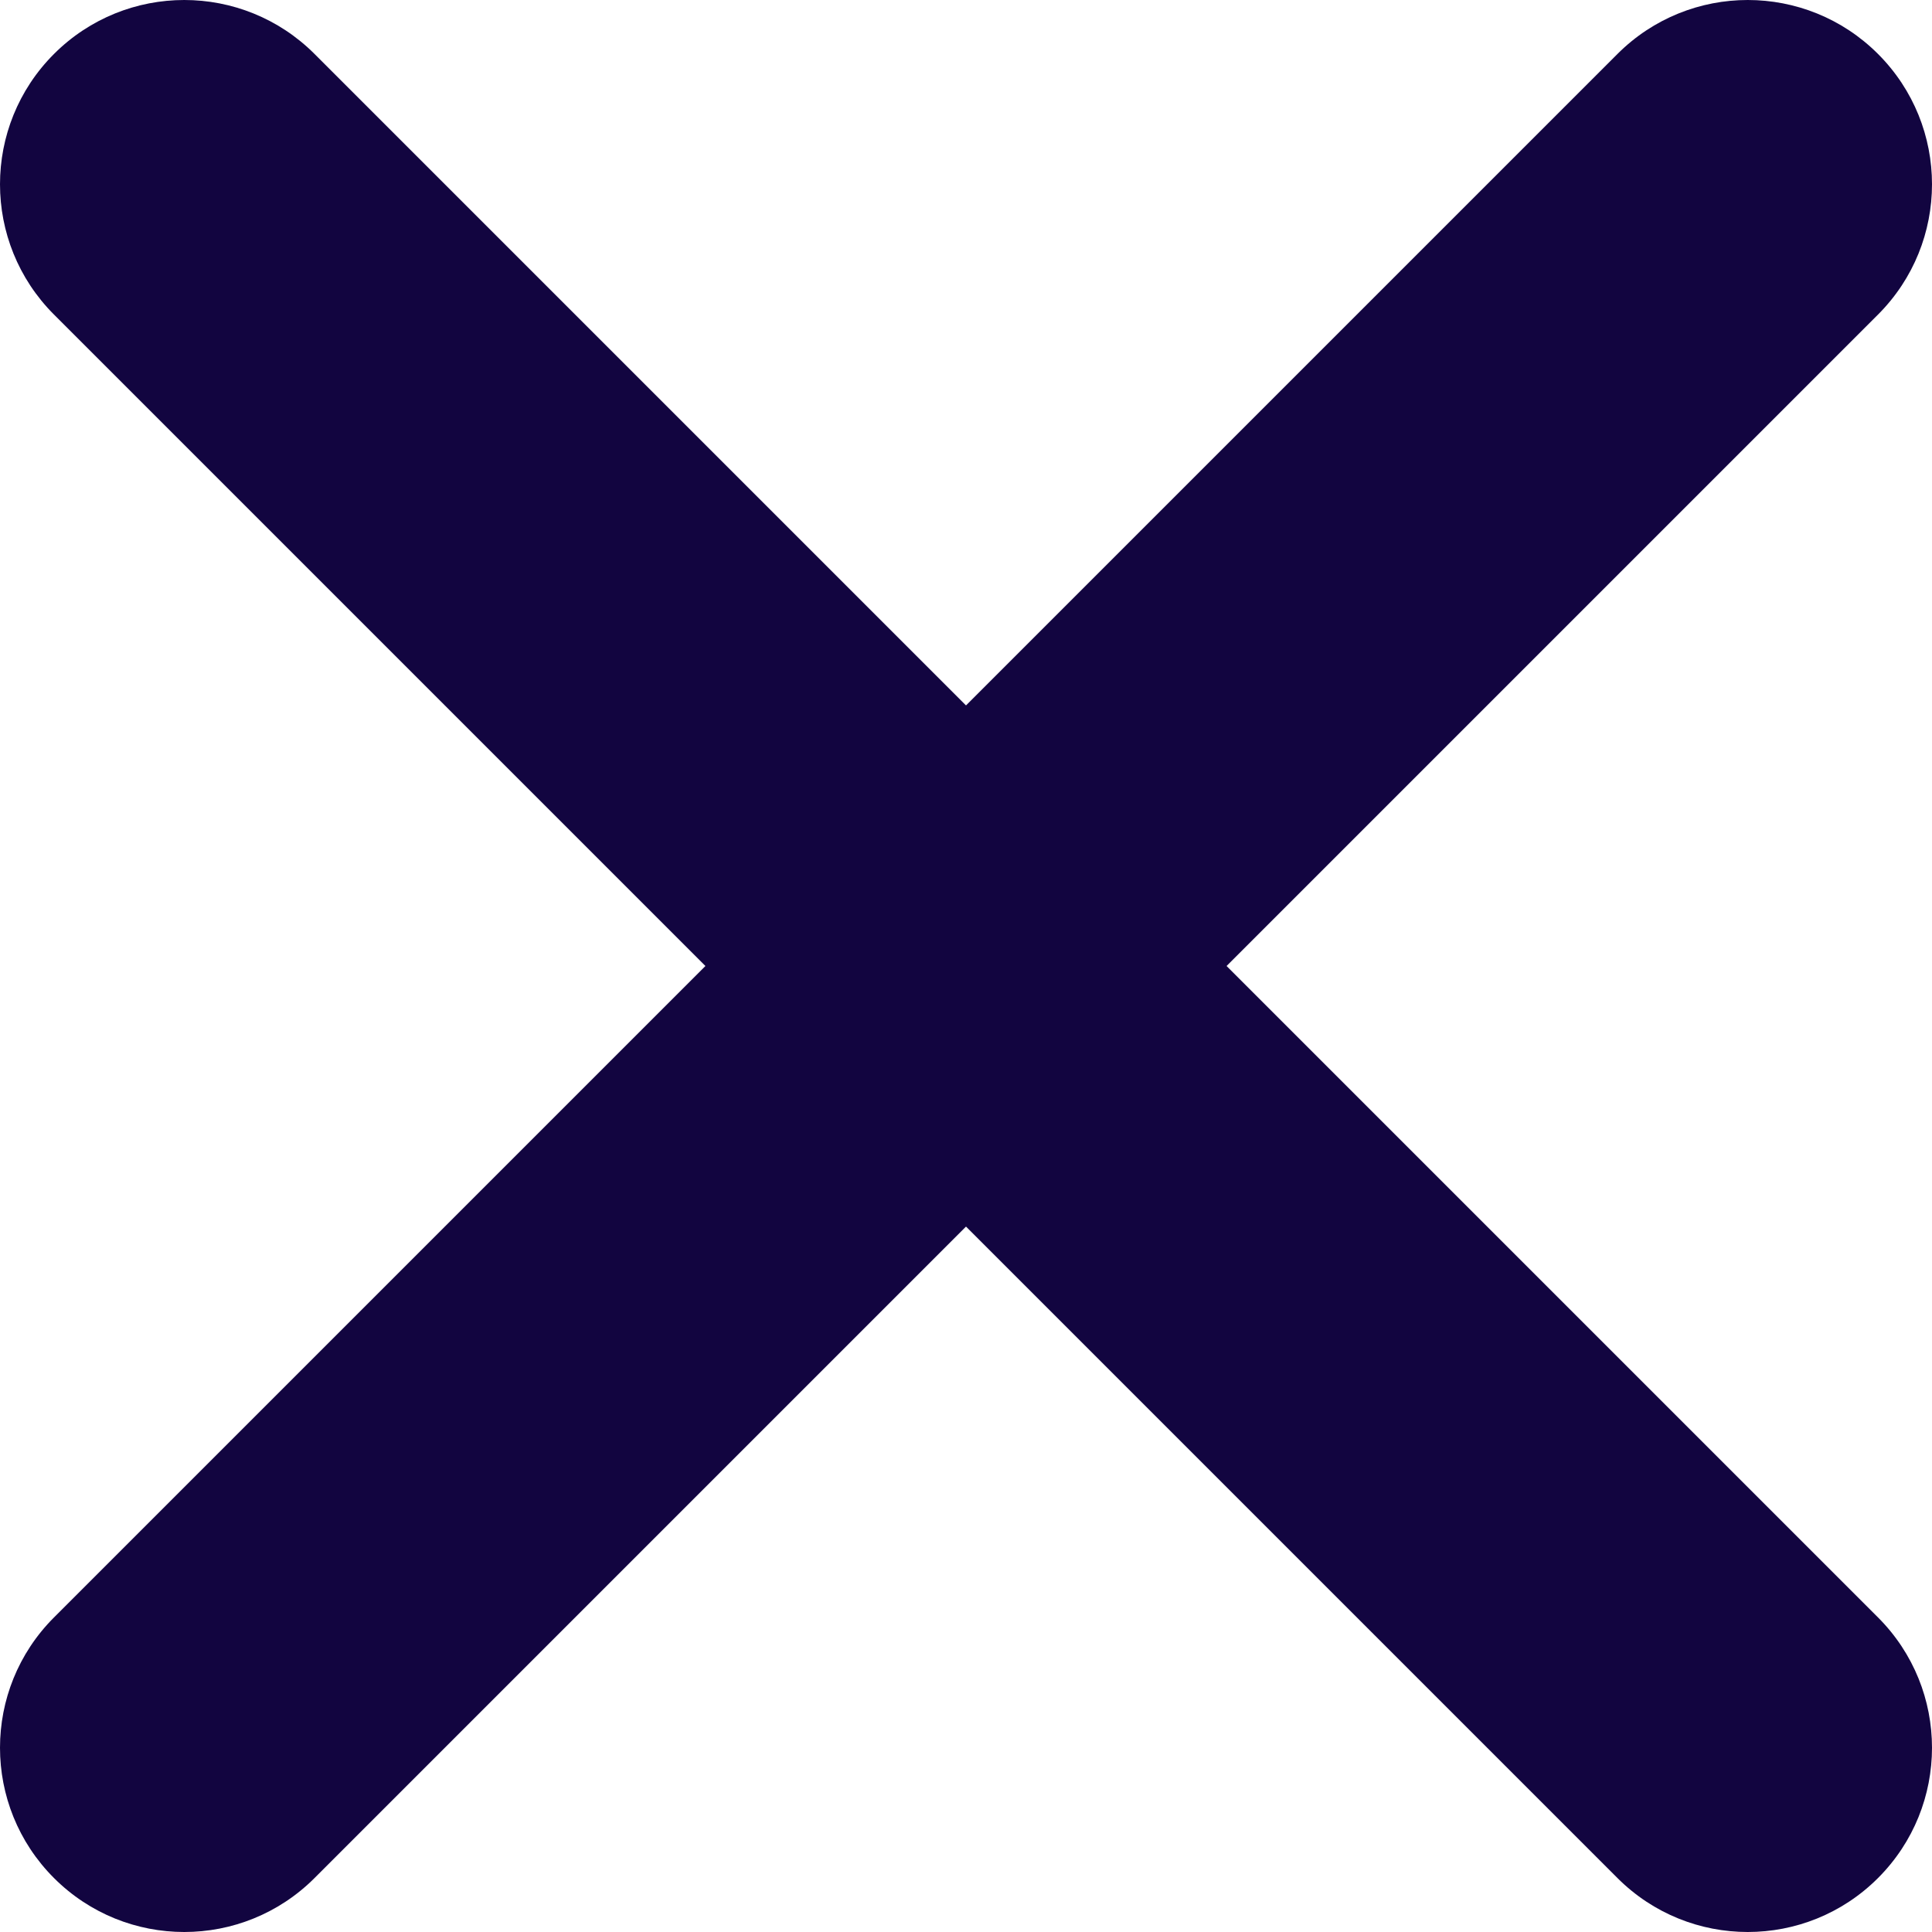
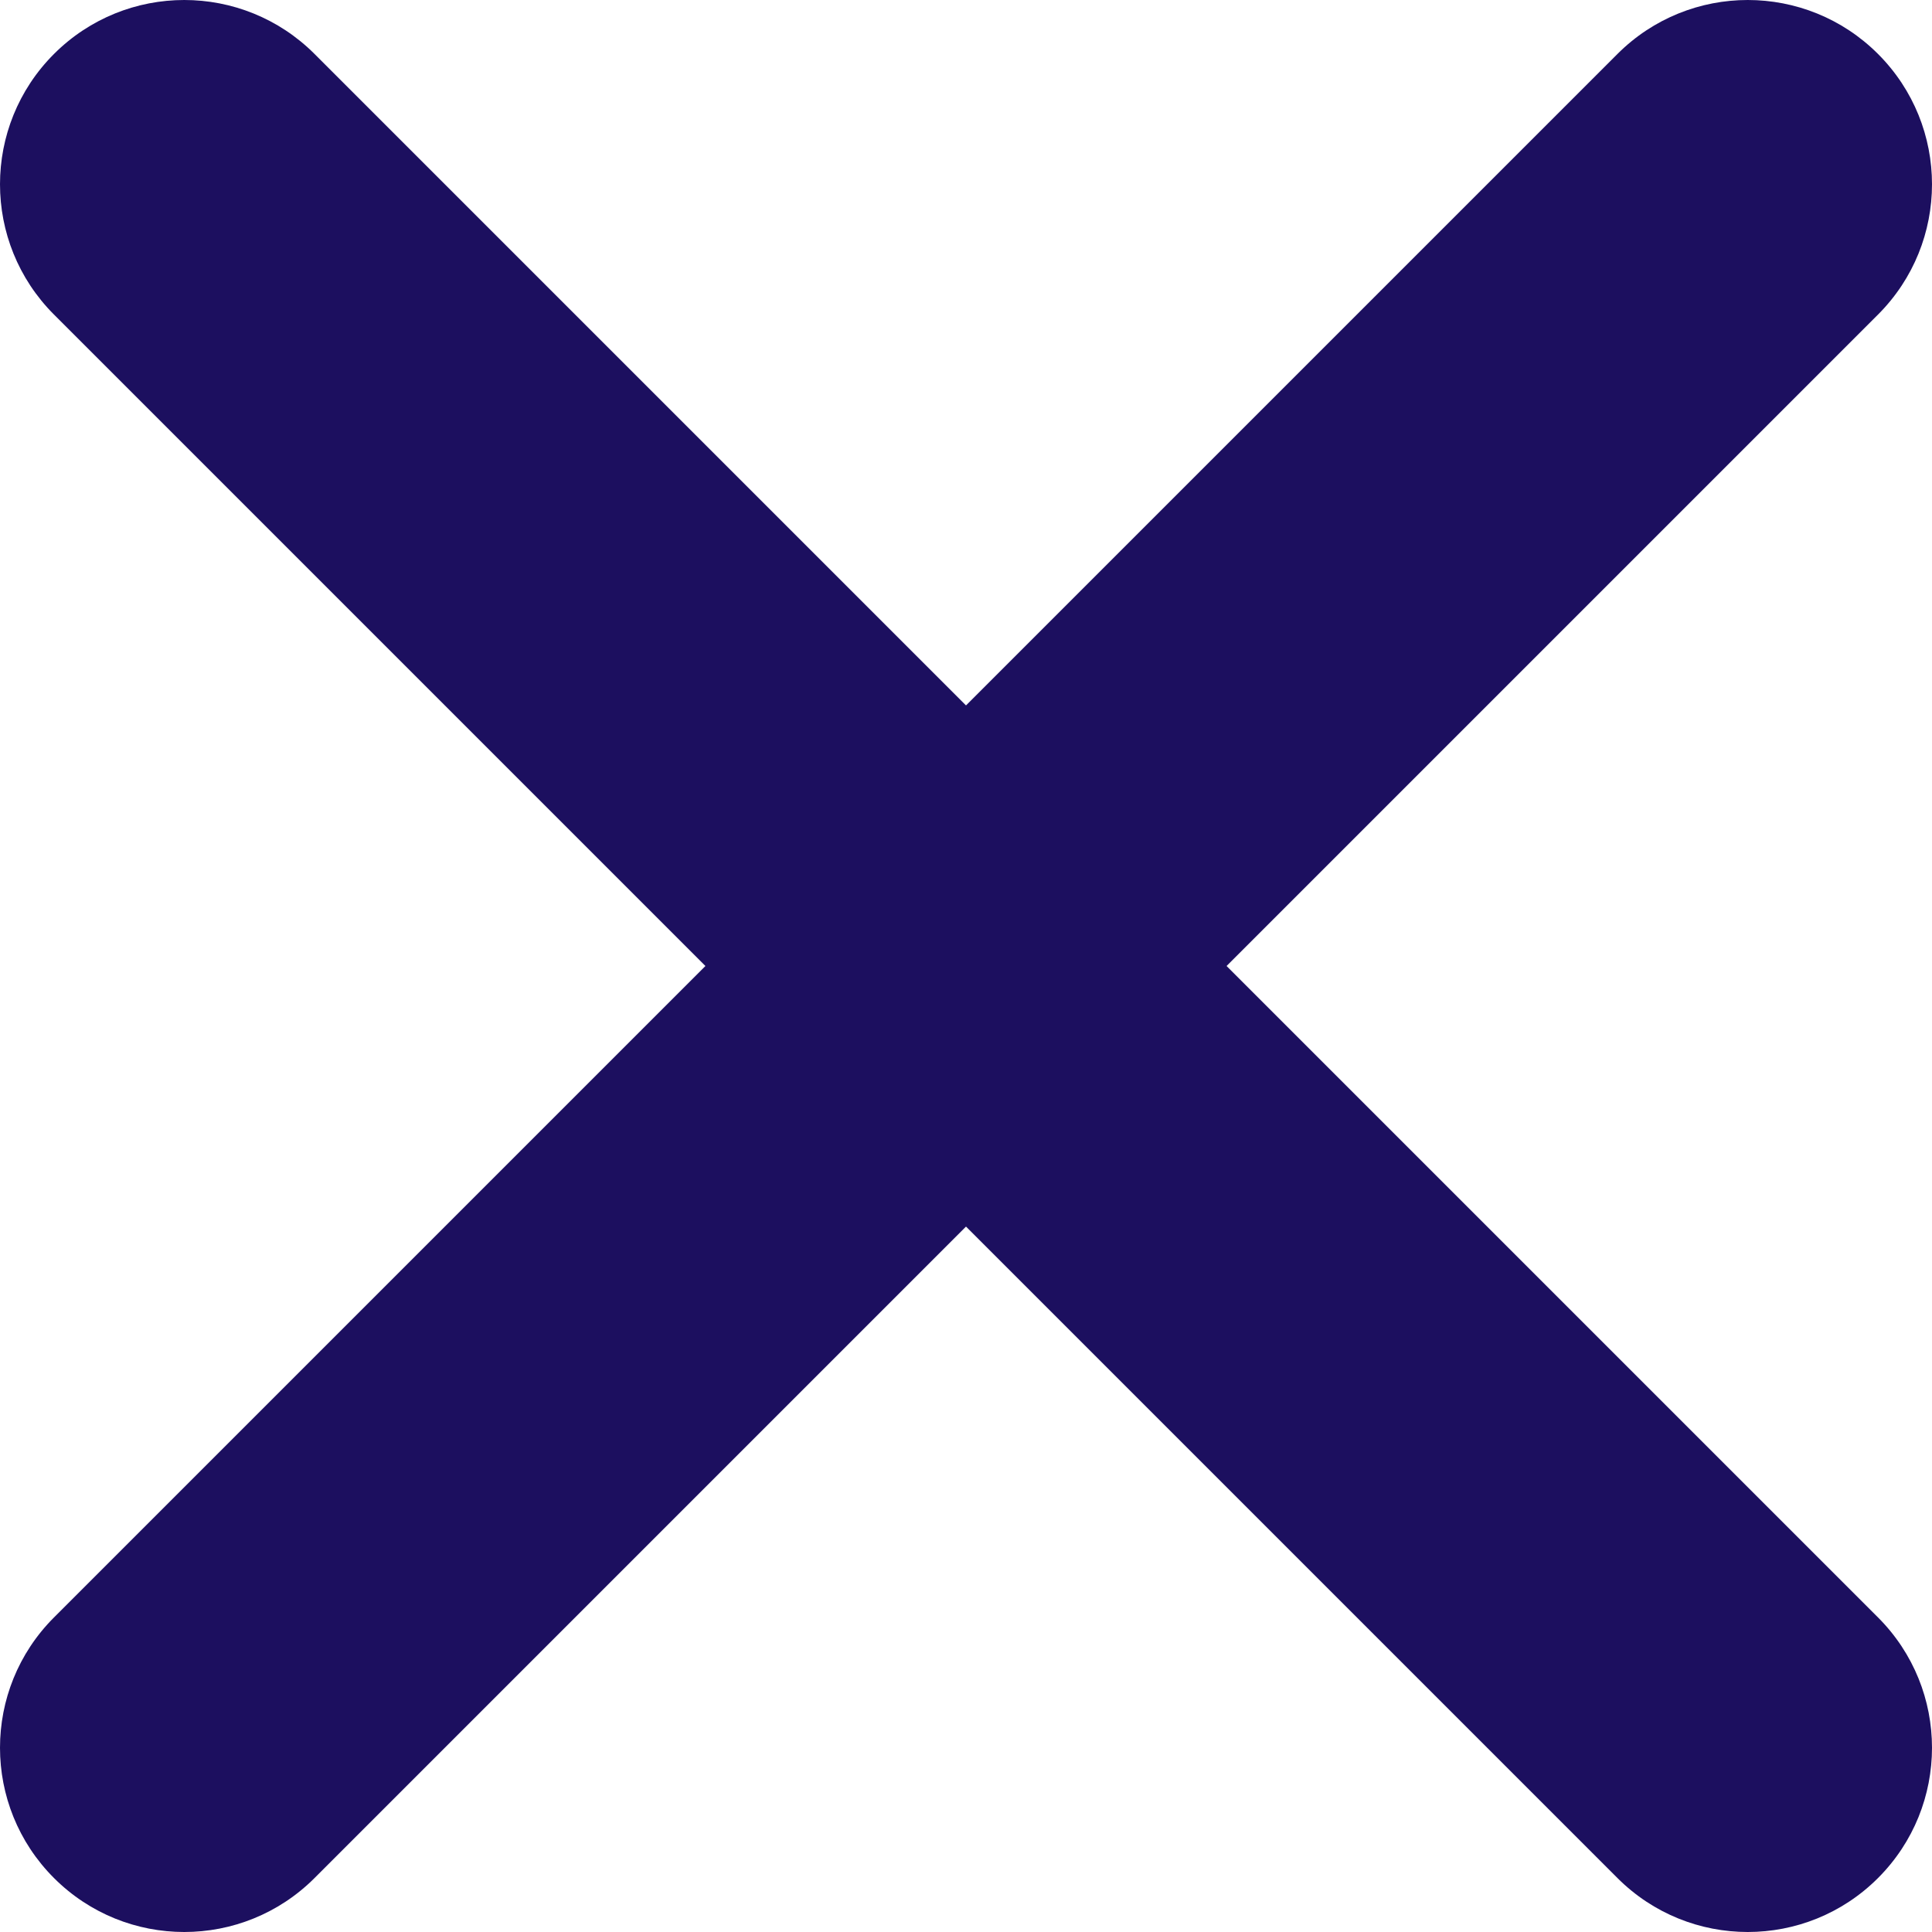
<svg xmlns="http://www.w3.org/2000/svg" width="16" height="16" viewBox="0 0 16 16" fill="none">
-   <path fill-rule="evenodd" clip-rule="evenodd" d="M2.605 0.447C2.009 -0.149 1.043 -0.149 0.447 0.447C-0.149 1.043 -0.149 2.009 0.447 2.605L5.842 8L0.447 13.395C-0.149 13.991 -0.149 14.957 0.447 15.553C1.043 16.149 2.009 16.149 2.605 15.553L8 10.158L13.395 15.553C13.991 16.149 14.957 16.149 15.553 15.553C16.149 14.957 16.149 13.991 15.553 13.395L10.158 8L15.553 2.605C16.149 2.009 16.149 1.043 15.553 0.447C14.957 -0.149 13.991 -0.149 13.395 0.447L8 5.842L2.605 0.447Z" fill="#120540" />
+   <path fill-rule="evenodd" clip-rule="evenodd" d="M2.605 0.447C2.009 -0.149 1.043 -0.149 0.447 0.447C-0.149 1.043 -0.149 2.009 0.447 2.605L5.842 8L0.447 13.395C-0.149 13.991 -0.149 14.957 0.447 15.553C1.043 16.149 2.009 16.149 2.605 15.553L8 10.158L13.395 15.553C13.991 16.149 14.957 16.149 15.553 15.553C16.149 14.957 16.149 13.991 15.553 13.395L10.158 8L15.553 2.605C16.149 2.009 16.149 1.043 15.553 0.447C14.957 -0.149 13.991 -0.149 13.395 0.447L8 5.842L2.605 0.447Z" fill="#1C0F5F" />
</svg>
